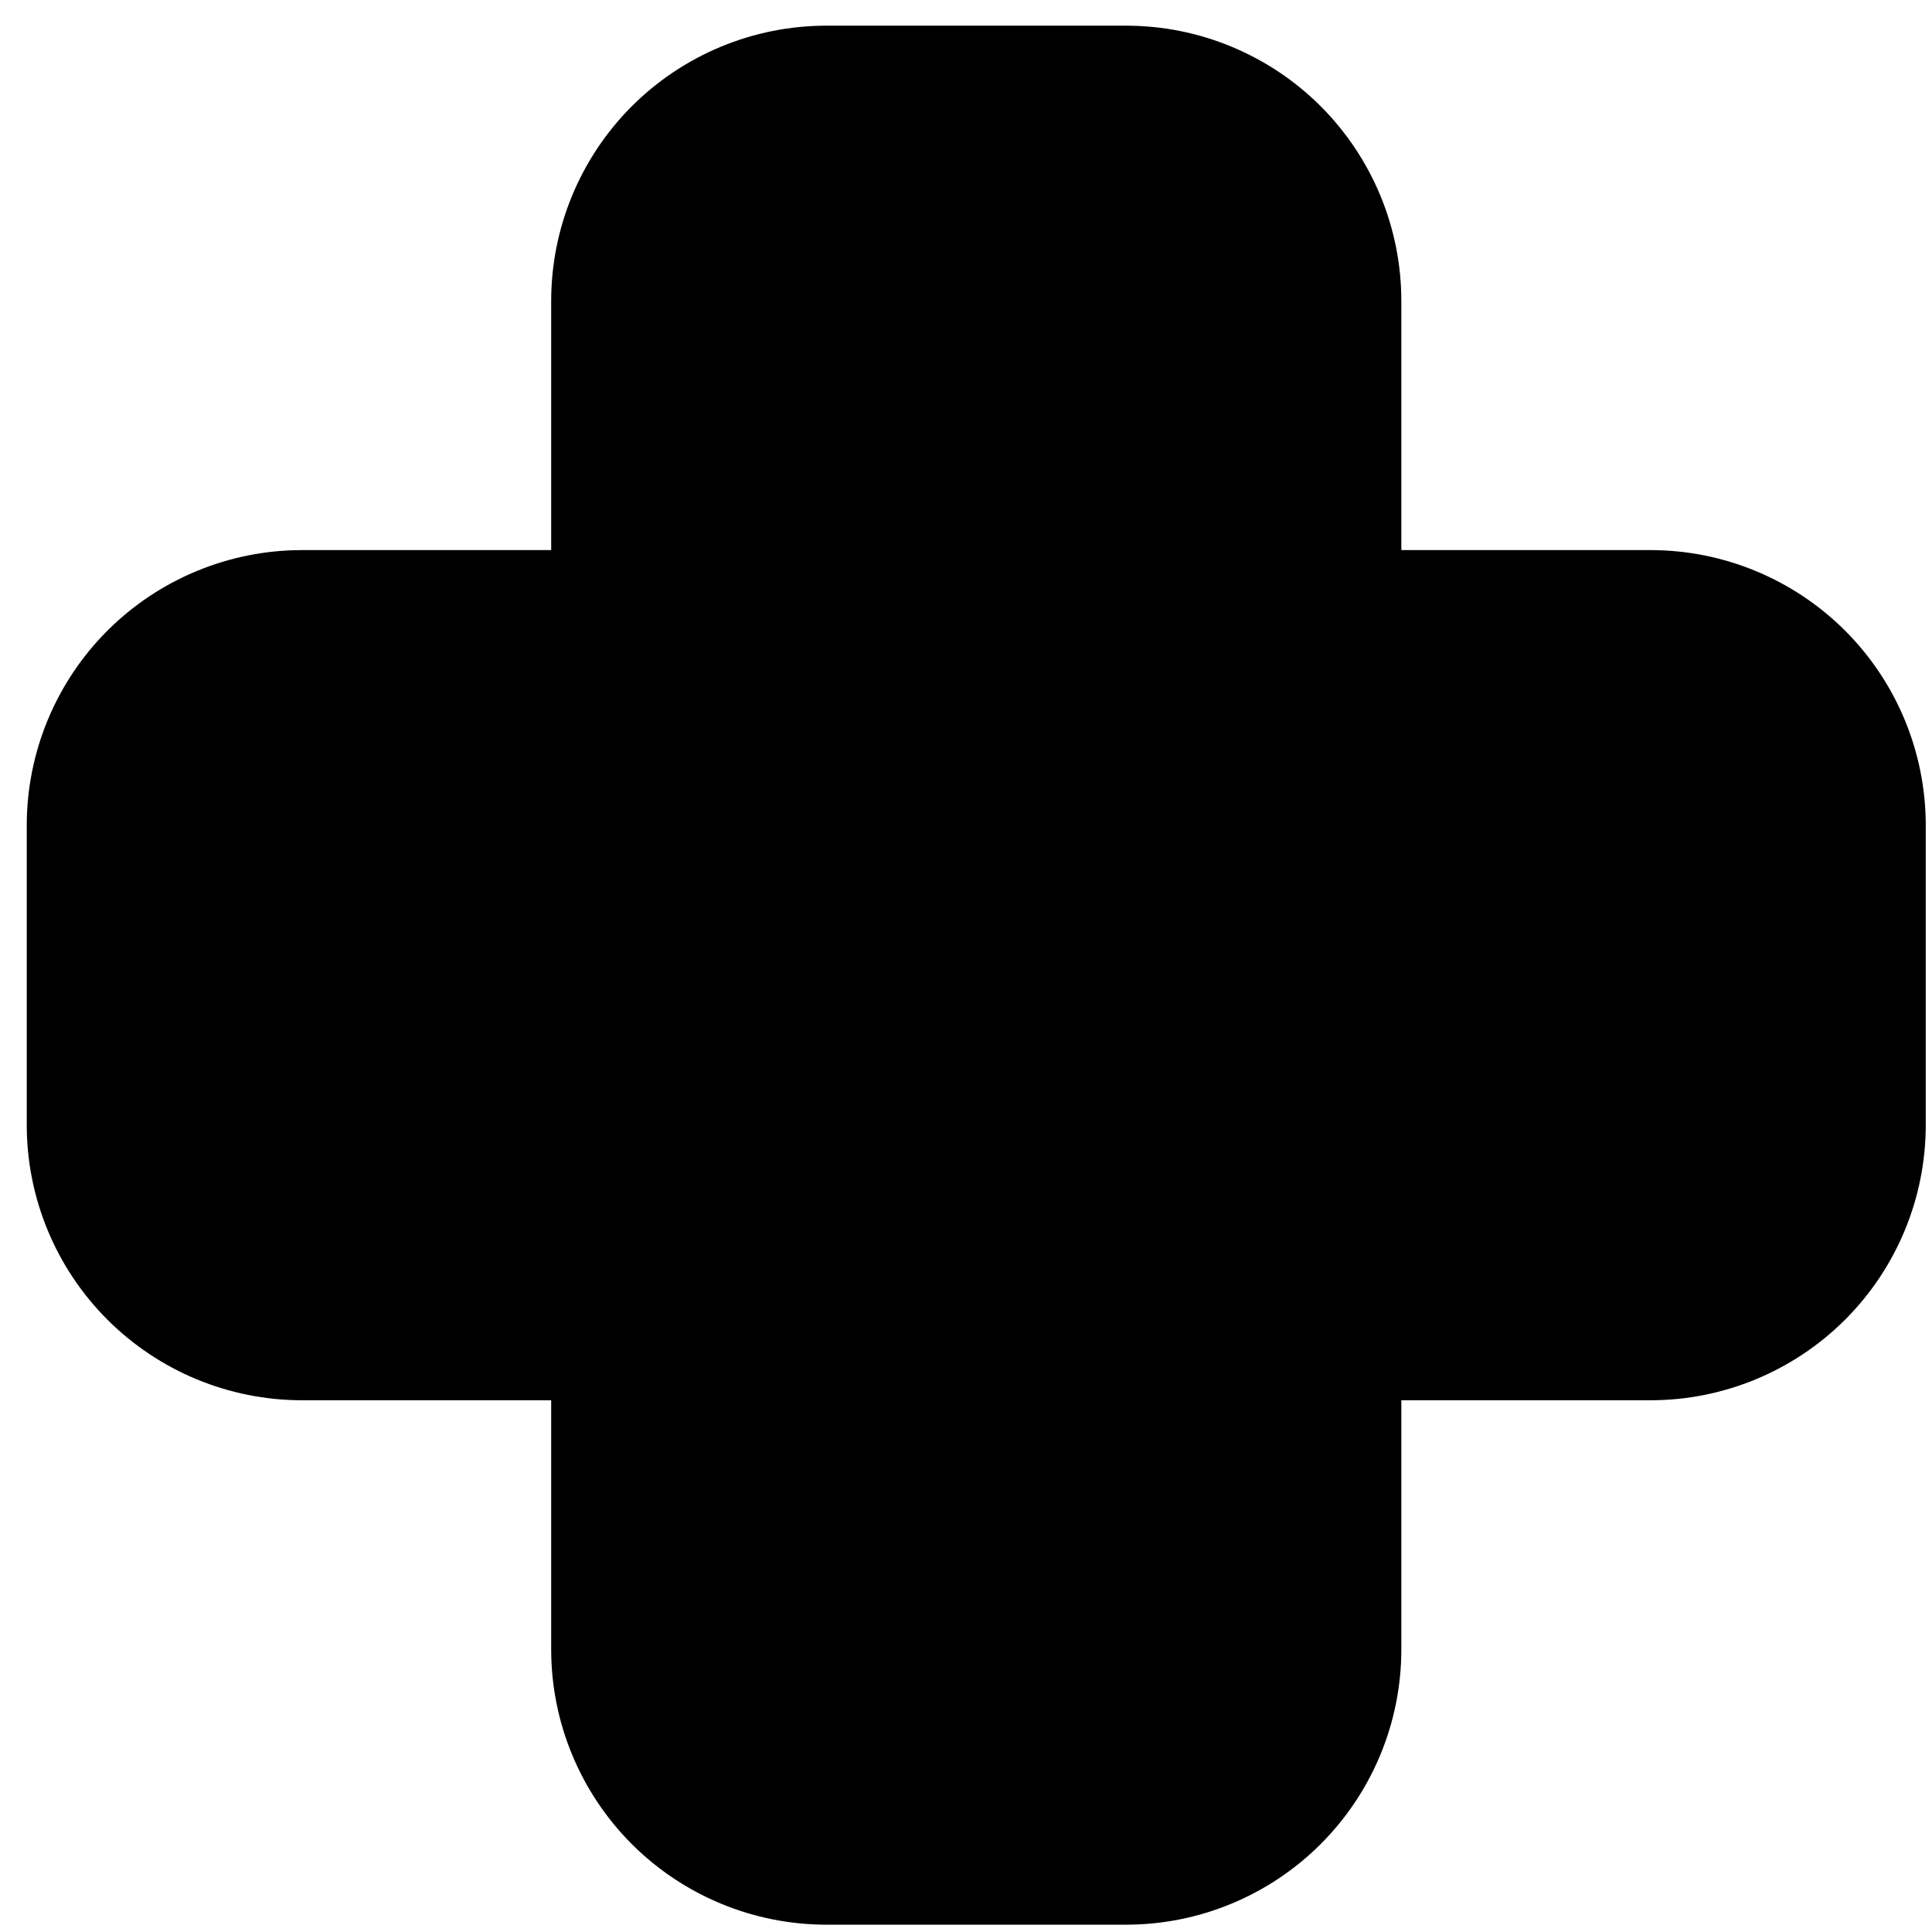
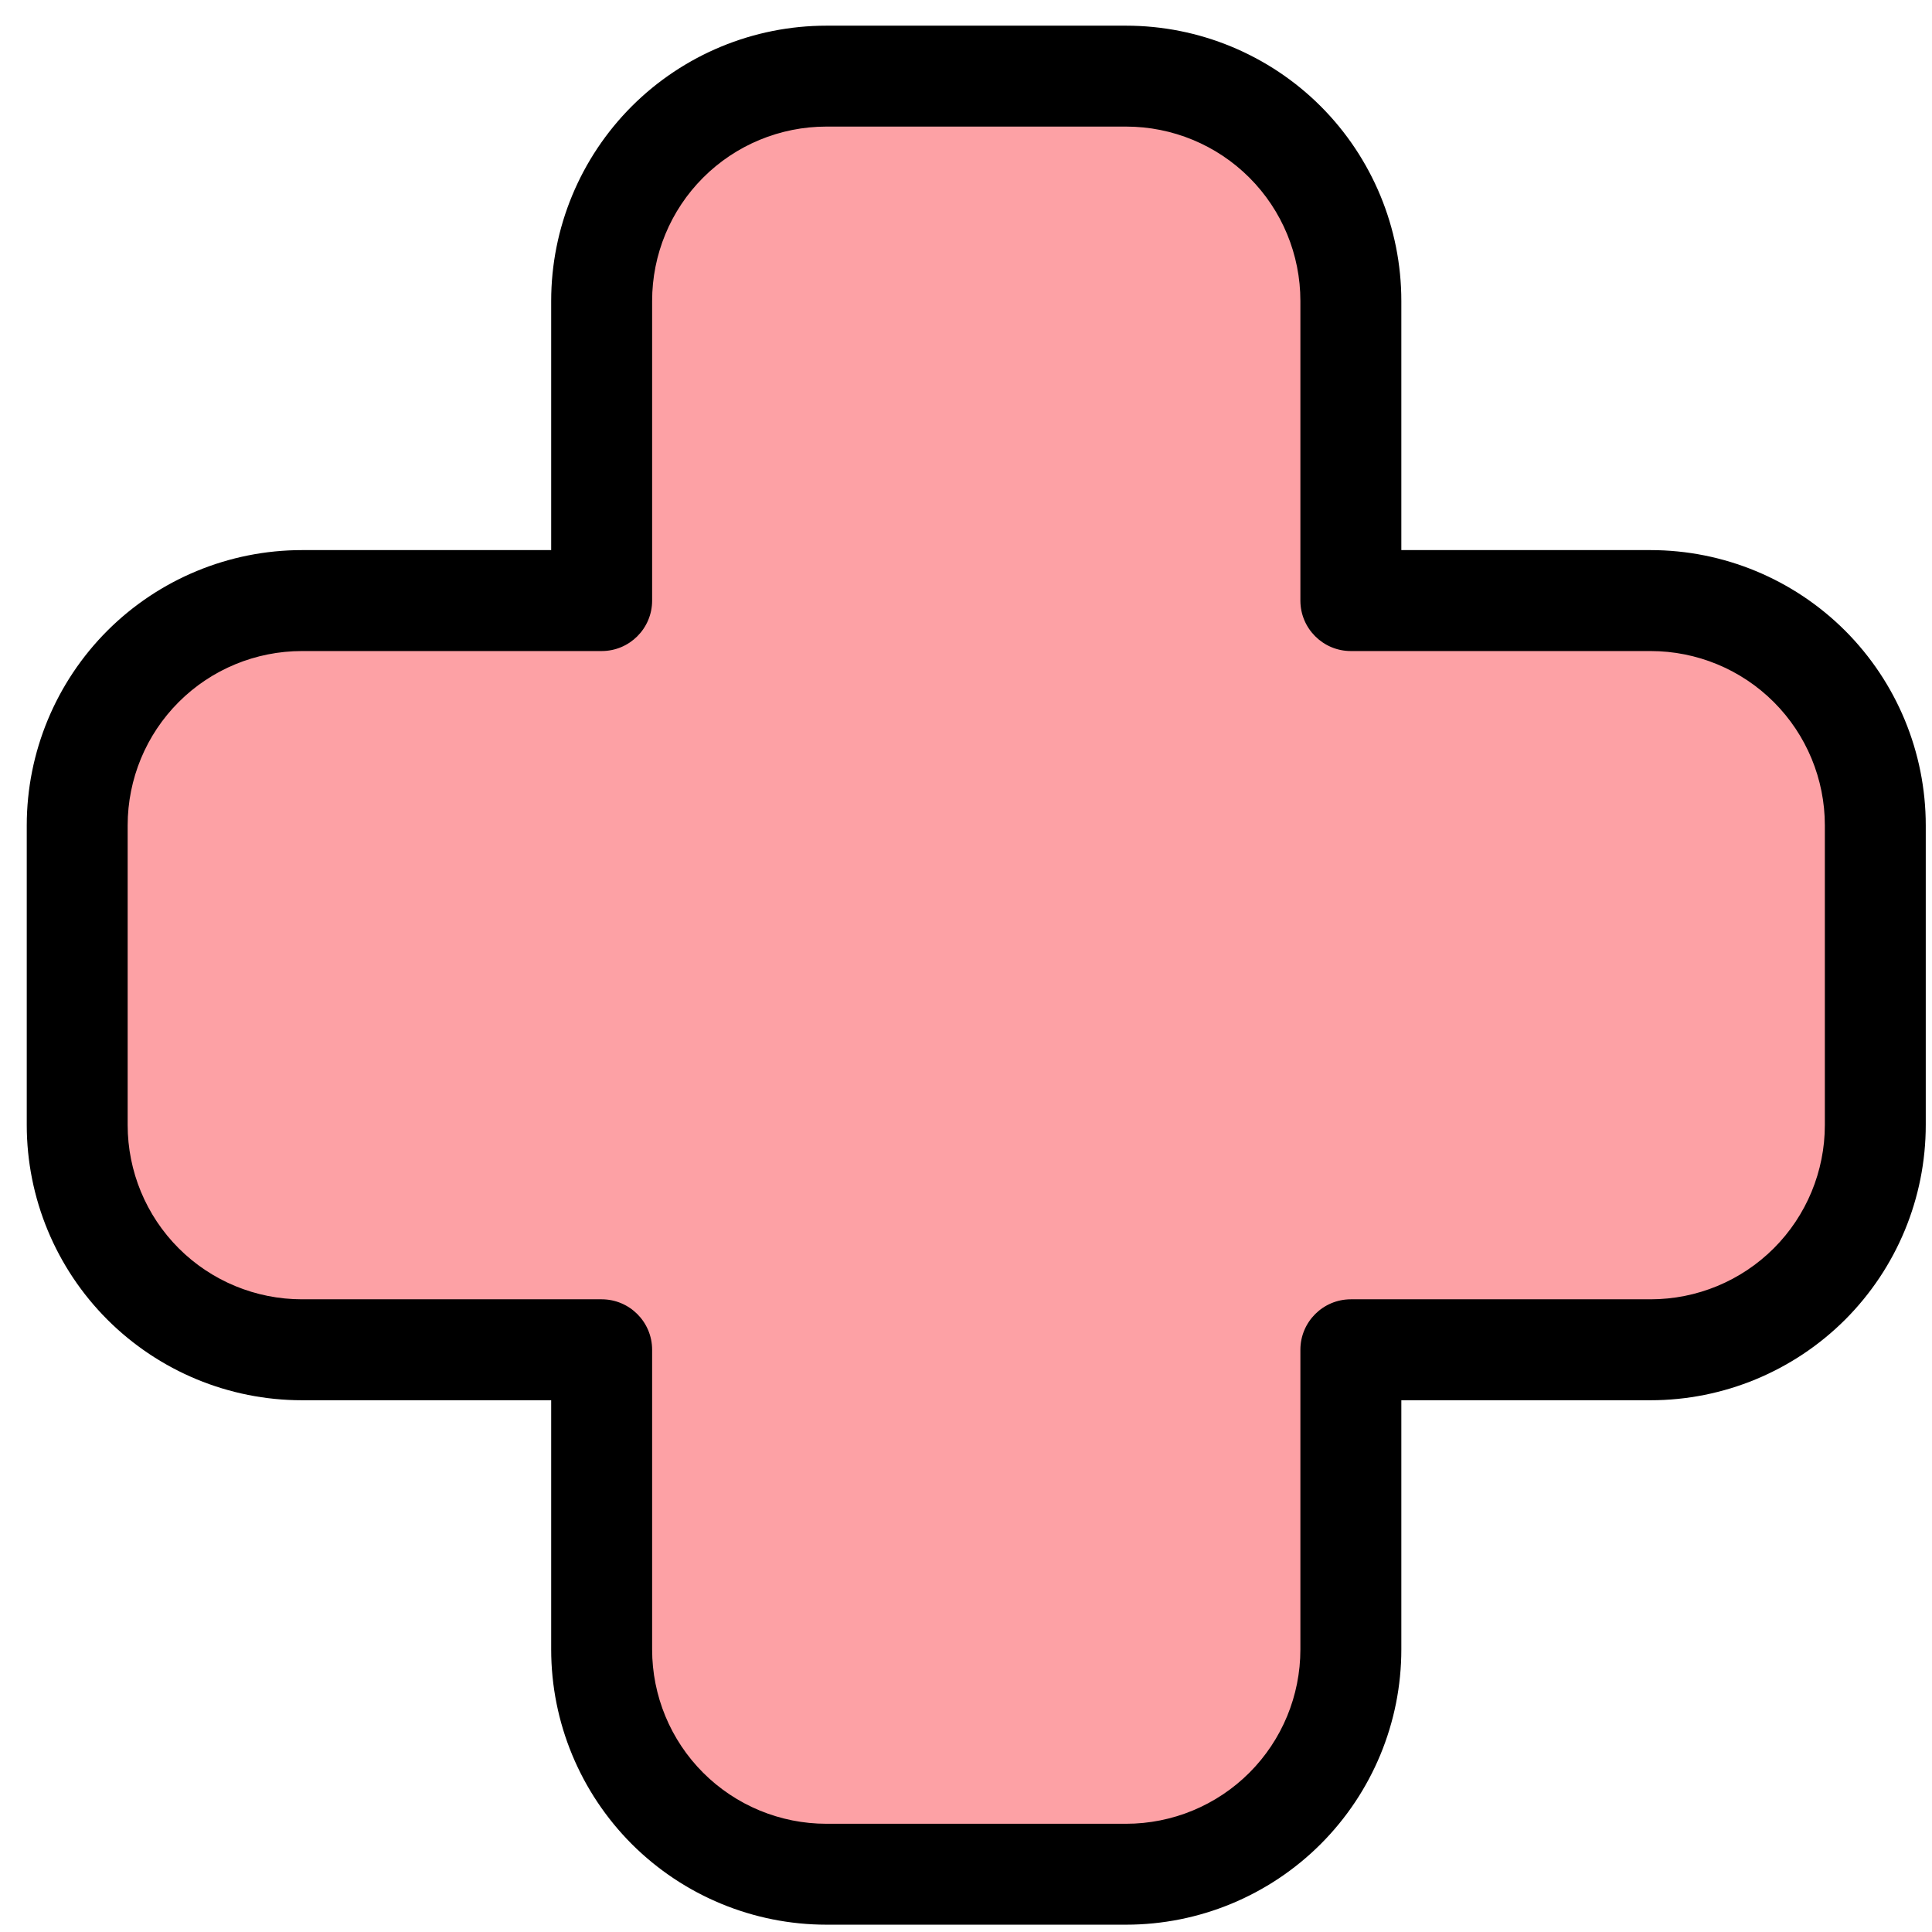
<svg xmlns="http://www.w3.org/2000/svg" width="52" height="52" viewBox="0 0 52 52" fill="none">
-   <path fillRule="evenodd" clipRule="evenodd" d="M15.185 15.156H8.128C6.256 15.156 4.462 15.9 3.137 17.223C1.814 18.548 1.07 20.343 1.07 22.214V30.28C1.07 32.151 1.814 33.946 3.137 35.271C4.462 36.594 6.256 37.338 8.128 37.338H15.185V44.395C15.185 46.267 15.929 48.061 17.252 49.386C18.577 50.709 20.372 51.453 22.243 51.453H30.309C32.18 51.453 33.975 50.709 35.3 49.386C36.623 48.061 37.367 46.267 37.367 44.395V37.338H44.424C46.296 37.338 48.09 36.594 49.415 35.271C50.738 33.946 51.482 32.151 51.482 30.28V22.214C51.482 20.343 50.738 18.548 49.415 17.223C48.09 15.9 46.296 15.156 44.424 15.156H37.367V8.099C37.367 6.227 36.623 4.433 35.3 3.108C33.975 1.785 32.18 1.041 30.309 1.041H22.243C20.372 1.041 18.577 1.785 17.252 3.108C15.929 4.433 15.185 6.227 15.185 8.099V15.156Z" fill="#FDA1A5" />
-   <path fillRule="evenodd" clipRule="evenodd" d="M15.185 15.156H8.128C6.256 15.156 4.462 15.9 3.137 17.223C1.814 18.548 1.07 20.343 1.07 22.214V30.28C1.07 32.151 1.814 33.946 3.137 35.271C4.462 36.594 6.256 37.338 8.128 37.338H15.185V44.395C15.185 46.267 15.929 48.061 17.252 49.386C18.577 50.709 20.372 51.453 22.243 51.453H30.309C32.18 51.453 33.975 50.709 35.3 49.386C36.623 48.061 37.367 46.267 37.367 44.395V37.338H44.424C46.296 37.338 48.09 36.594 49.415 35.271C50.738 33.946 51.482 32.151 51.482 30.28V22.214C51.482 20.343 50.738 18.548 49.415 17.223C48.09 15.9 46.296 15.156 44.424 15.156H37.367V8.099C37.367 6.227 36.623 4.433 35.3 3.108C33.975 1.785 32.18 1.041 30.309 1.041H22.243C20.372 1.041 18.577 1.785 17.252 3.108C15.929 4.433 15.185 6.227 15.185 8.099V15.156ZM16.194 17.173C16.75 17.173 17.202 16.721 17.202 16.165V8.099C17.202 6.762 17.732 5.479 18.678 4.534C19.624 3.588 20.906 3.058 22.243 3.058H30.309C31.646 3.058 32.928 3.588 33.874 4.534C34.82 5.479 35.35 6.762 35.35 8.099V16.165C35.35 16.721 35.802 17.173 36.358 17.173H44.424C45.761 17.173 47.044 17.703 47.989 18.649C48.935 19.595 49.466 20.877 49.466 22.214V30.28C49.466 31.617 48.935 32.899 47.989 33.845C47.044 34.791 45.761 35.321 44.424 35.321H36.358C35.802 35.321 35.35 35.773 35.35 36.33V44.395C35.35 45.732 34.82 47.015 33.874 47.961C32.928 48.906 31.646 49.437 30.309 49.437H22.243C20.906 49.437 19.624 48.906 18.678 47.961C17.732 47.015 17.202 45.732 17.202 44.395V36.33C17.202 35.773 16.75 35.321 16.194 35.321H8.128C6.791 35.321 5.508 34.791 4.562 33.845C3.617 32.899 3.086 31.617 3.086 30.28V22.214C3.086 20.877 3.617 19.595 4.562 18.649C5.508 17.703 6.791 17.173 8.128 17.173H16.194Z" fill="black" />
-   <path fillRule="evenodd" clipRule="evenodd" d="M17.005 2.86C18.395 1.472 20.279 0.691 22.243 0.691H30.309C32.273 0.691 34.157 1.472 35.547 2.86C36.935 4.25 37.717 6.134 37.717 8.099V14.806H44.424C46.389 14.806 48.272 15.587 49.663 16.976C51.051 18.366 51.832 20.25 51.832 22.214V30.28C51.832 32.244 51.051 34.128 49.663 35.518C48.273 36.906 46.389 37.688 44.424 37.688H37.717V44.395C37.717 46.36 36.936 48.243 35.547 49.633C34.157 51.022 32.273 51.803 30.309 51.803H22.243C20.279 51.803 18.395 51.022 17.005 49.634C15.617 48.243 14.835 46.36 14.835 44.395V37.688H8.128C6.163 37.688 4.28 36.907 2.89 35.518C1.501 34.128 0.72 32.244 0.72 30.28V22.214C0.72 20.25 1.501 18.366 2.889 16.976C4.279 15.588 6.163 14.806 8.128 14.806H14.835V8.099C14.835 6.134 15.617 4.25 17.005 2.86ZM17.5 3.355C17.499 3.356 17.5 3.355 17.5 3.355C18.759 2.098 20.465 1.391 22.243 1.391H30.309C32.087 1.391 33.793 2.098 35.052 3.355C36.31 4.614 37.017 6.32 37.017 8.099V15.506H44.424C46.203 15.506 47.908 16.213 49.168 17.471C50.425 18.73 51.132 20.436 51.132 22.214V30.28C51.132 32.058 50.425 33.764 49.168 35.023C47.908 36.281 46.203 36.988 44.424 36.988H37.017V44.395C37.017 46.174 36.31 47.879 35.052 49.139C33.793 50.396 32.087 51.103 30.309 51.103H22.243C20.465 51.103 18.759 50.396 17.5 49.139C16.242 47.879 15.535 46.174 15.535 44.395V36.988H8.128C6.349 36.988 4.644 36.281 3.384 35.023C2.127 33.764 1.42 32.058 1.42 30.28V22.214C1.42 20.436 2.127 18.73 3.384 17.471C4.644 16.213 6.349 15.506 8.128 15.506H15.535V8.099C15.535 6.32 16.242 4.615 17.5 3.355ZM22.243 3.407C20.999 3.407 19.805 3.901 18.925 4.781C18.045 5.661 17.552 6.854 17.552 8.099V16.165C17.552 16.914 16.944 17.523 16.194 17.523H8.128C6.883 17.523 5.69 18.016 4.81 18.896C3.93 19.776 3.436 20.97 3.436 22.214V30.28C3.436 31.524 3.93 32.718 4.81 33.598C5.69 34.478 6.883 34.971 8.128 34.971H16.194C16.944 34.971 17.552 35.58 17.552 36.329V44.395C17.552 45.64 18.045 46.833 18.925 47.713C19.805 48.593 20.999 49.087 22.243 49.087H30.309C31.553 49.087 32.747 48.593 33.627 47.713C34.507 46.833 35 45.64 35 44.395V36.329C35 35.58 35.609 34.971 36.358 34.971H44.424C45.669 34.971 46.862 34.478 47.742 33.598C48.622 32.718 49.116 31.524 49.116 30.28V22.214C49.116 20.97 48.622 19.776 47.742 18.896C46.862 18.016 45.669 17.523 44.424 17.523H36.358C35.609 17.523 35 16.914 35 16.165V8.099C35 6.854 34.507 5.661 33.627 4.781C32.747 3.901 31.553 3.407 30.309 3.407H22.243ZM18.43 4.286C19.442 3.275 20.813 2.707 22.243 2.707H30.309C31.739 2.707 33.11 3.275 34.122 4.286C35.133 5.297 35.7 6.669 35.7 8.099V16.165C35.7 16.528 35.995 16.823 36.358 16.823H44.424C45.854 16.823 47.225 17.39 48.237 18.401C49.248 19.413 49.816 20.784 49.816 22.214V30.28C49.816 31.71 49.248 33.081 48.237 34.093C47.225 35.104 45.854 35.671 44.424 35.671H36.358C35.995 35.671 35.7 35.966 35.7 36.329V44.395C35.7 45.825 35.133 47.197 34.122 48.208C33.11 49.219 31.739 49.786 30.309 49.786H22.243C20.813 49.786 19.442 49.219 18.43 48.208C17.419 47.197 16.852 45.825 16.852 44.395V36.329C16.852 35.966 16.557 35.671 16.194 35.671H8.128C6.698 35.671 5.327 35.104 4.315 34.093C3.304 33.081 2.736 31.71 2.736 30.28V22.214C2.736 20.784 3.304 19.413 4.315 18.401C5.327 17.39 6.698 16.823 8.128 16.823H16.194C16.557 16.823 16.852 16.528 16.852 16.165V8.099C16.852 6.669 17.419 5.297 18.43 4.286Z" fill="black" />
+   <path fill-rule="evenodd" clip-rule="evenodd" d="M15.185 15.156H8.128C6.256 15.156 4.462 15.9 3.137 17.223C1.814 18.548 1.07 20.343 1.07 22.214V30.28C1.07 32.151 1.814 33.946 3.137 35.271C4.462 36.594 6.256 37.338 8.128 37.338H15.185V44.395C15.185 46.267 15.929 48.061 17.252 49.386C18.577 50.709 20.372 51.453 22.243 51.453H30.309C32.18 51.453 33.975 50.709 35.3 49.386C36.623 48.061 37.367 46.267 37.367 44.395V37.338H44.424C46.296 37.338 48.09 36.594 49.415 35.271C50.738 33.946 51.482 32.151 51.482 30.28V22.214C51.482 20.343 50.738 18.548 49.415 17.223C48.09 15.9 46.296 15.156 44.424 15.156H37.367V8.099C37.367 6.227 36.623 4.433 35.3 3.108C33.975 1.785 32.18 1.041 30.309 1.041H22.243C20.372 1.041 18.577 1.785 17.252 3.108C15.929 4.433 15.185 6.227 15.185 8.099V15.156Z" fill="#FDA1A5" />
+   <path fill-rule="evenodd" clip-rule="evenodd" d="M15.185 15.156H8.128C6.256 15.156 4.462 15.9 3.137 17.223C1.814 18.548 1.07 20.343 1.07 22.214V30.28C1.07 32.151 1.814 33.946 3.137 35.271C4.462 36.594 6.256 37.338 8.128 37.338H15.185V44.395C15.185 46.267 15.929 48.061 17.252 49.386C18.577 50.709 20.372 51.453 22.243 51.453H30.309C32.18 51.453 33.975 50.709 35.3 49.386C36.623 48.061 37.367 46.267 37.367 44.395V37.338H44.424C46.296 37.338 48.09 36.594 49.415 35.271C50.738 33.946 51.482 32.151 51.482 30.28V22.214C51.482 20.343 50.738 18.548 49.415 17.223C48.09 15.9 46.296 15.156 44.424 15.156H37.367V8.099C37.367 6.227 36.623 4.433 35.3 3.108C33.975 1.785 32.18 1.041 30.309 1.041H22.243C20.372 1.041 18.577 1.785 17.252 3.108C15.929 4.433 15.185 6.227 15.185 8.099V15.156ZM16.194 17.173C16.75 17.173 17.202 16.721 17.202 16.165V8.099C17.202 6.762 17.732 5.479 18.678 4.534C19.624 3.588 20.906 3.058 22.243 3.058H30.309C31.646 3.058 32.928 3.588 33.874 4.534C34.82 5.479 35.35 6.762 35.35 8.099V16.165C35.35 16.721 35.802 17.173 36.358 17.173H44.424C45.761 17.173 47.044 17.703 47.989 18.649C48.935 19.595 49.466 20.877 49.466 22.214V30.28C49.466 31.617 48.935 32.899 47.989 33.845C47.044 34.791 45.761 35.321 44.424 35.321H36.358C35.802 35.321 35.35 35.773 35.35 36.33V44.395C35.35 45.732 34.82 47.015 33.874 47.961C32.928 48.906 31.646 49.437 30.309 49.437H22.243C20.906 49.437 19.624 48.906 18.678 47.961C17.732 47.015 17.202 45.732 17.202 44.395V36.33C17.202 35.773 16.75 35.321 16.194 35.321H8.128C6.791 35.321 5.508 34.791 4.562 33.845C3.617 32.899 3.086 31.617 3.086 30.28V22.214C3.086 20.877 3.617 19.595 4.562 18.649C5.508 17.703 6.791 17.173 8.128 17.173H16.194Z" fill="black" />
+   <path fill-rule="evenodd" clip-rule="evenodd" d="M17.005 2.86C18.395 1.472 20.279 0.691 22.243 0.691H30.309C32.273 0.691 34.157 1.472 35.547 2.86C36.935 4.25 37.717 6.134 37.717 8.099V14.806H44.424C46.389 14.806 48.272 15.587 49.663 16.976C51.051 18.366 51.832 20.25 51.832 22.214V30.28C51.832 32.244 51.051 34.128 49.663 35.518C48.273 36.906 46.389 37.688 44.424 37.688H37.717V44.395C37.717 46.36 36.936 48.243 35.547 49.633C34.157 51.022 32.273 51.803 30.309 51.803H22.243C20.279 51.803 18.395 51.022 17.005 49.634C15.617 48.243 14.835 46.36 14.835 44.395V37.688H8.128C6.163 37.688 4.28 36.907 2.89 35.518C1.501 34.128 0.72 32.244 0.72 30.28V22.214C0.72 20.25 1.501 18.366 2.889 16.976C4.279 15.588 6.163 14.806 8.128 14.806H14.835V8.099C14.835 6.134 15.617 4.25 17.005 2.86ZM17.5 3.355C17.499 3.356 17.5 3.355 17.5 3.355C18.759 2.098 20.465 1.391 22.243 1.391H30.309C32.087 1.391 33.793 2.098 35.052 3.355C36.31 4.614 37.017 6.32 37.017 8.099V15.506H44.424C46.203 15.506 47.908 16.213 49.168 17.471C50.425 18.73 51.132 20.436 51.132 22.214V30.28C51.132 32.058 50.425 33.764 49.168 35.023C47.908 36.281 46.203 36.988 44.424 36.988H37.017V44.395C37.017 46.174 36.31 47.879 35.052 49.139C33.793 50.396 32.087 51.103 30.309 51.103H22.243C20.465 51.103 18.759 50.396 17.5 49.139C16.242 47.879 15.535 46.174 15.535 44.395V36.988H8.128C6.349 36.988 4.644 36.281 3.384 35.023C2.127 33.764 1.42 32.058 1.42 30.28V22.214C1.42 20.436 2.127 18.73 3.384 17.471C4.644 16.213 6.349 15.506 8.128 15.506H15.535V8.099C15.535 6.32 16.242 4.615 17.5 3.355ZM22.243 3.407C20.999 3.407 19.805 3.901 18.925 4.781C18.045 5.661 17.552 6.854 17.552 8.099V16.165C17.552 16.914 16.944 17.523 16.194 17.523H8.128C6.883 17.523 5.69 18.016 4.81 18.896C3.93 19.776 3.436 20.97 3.436 22.214V30.28C3.436 31.524 3.93 32.718 4.81 33.598C5.69 34.478 6.883 34.971 8.128 34.971H16.194C16.944 34.971 17.552 35.58 17.552 36.329V44.395C17.552 45.64 18.045 46.833 18.925 47.713C19.805 48.593 20.999 49.087 22.243 49.087H30.309C31.553 49.087 32.747 48.593 33.627 47.713C34.507 46.833 35 45.64 35 44.395V36.329C35 35.58 35.609 34.971 36.358 34.971H44.424C45.669 34.971 46.862 34.478 47.742 33.598C48.622 32.718 49.116 31.524 49.116 30.28V22.214C49.116 20.97 48.622 19.776 47.742 18.896C46.862 18.016 45.669 17.523 44.424 17.523H36.358C35.609 17.523 35 16.914 35 16.165V8.099C35 6.854 34.507 5.661 33.627 4.781C32.747 3.901 31.553 3.407 30.309 3.407H22.243ZM18.43 4.286C19.442 3.275 20.813 2.707 22.243 2.707H30.309C31.739 2.707 33.11 3.275 34.122 4.286C35.133 5.297 35.7 6.669 35.7 8.099V16.165C35.7 16.528 35.995 16.823 36.358 16.823H44.424C45.854 16.823 47.225 17.39 48.237 18.401C49.248 19.413 49.816 20.784 49.816 22.214V30.28C49.816 31.71 49.248 33.081 48.237 34.093C47.225 35.104 45.854 35.671 44.424 35.671H36.358C35.995 35.671 35.7 35.966 35.7 36.329V44.395C35.7 45.825 35.133 47.197 34.122 48.208C33.11 49.219 31.739 49.786 30.309 49.786H22.243C20.813 49.786 19.442 49.219 18.43 48.208C17.419 47.197 16.852 45.825 16.852 44.395V36.329C16.852 35.966 16.557 35.671 16.194 35.671H8.128C6.698 35.671 5.327 35.104 4.315 34.093C3.304 33.081 2.736 31.71 2.736 30.28V22.214C2.736 20.784 3.304 19.413 4.315 18.401C5.327 17.39 6.698 16.823 8.128 16.823H16.194C16.557 16.823 16.852 16.528 16.852 16.165V8.099C16.852 6.669 17.419 5.297 18.43 4.286Z" fill="black" />
</svg>
